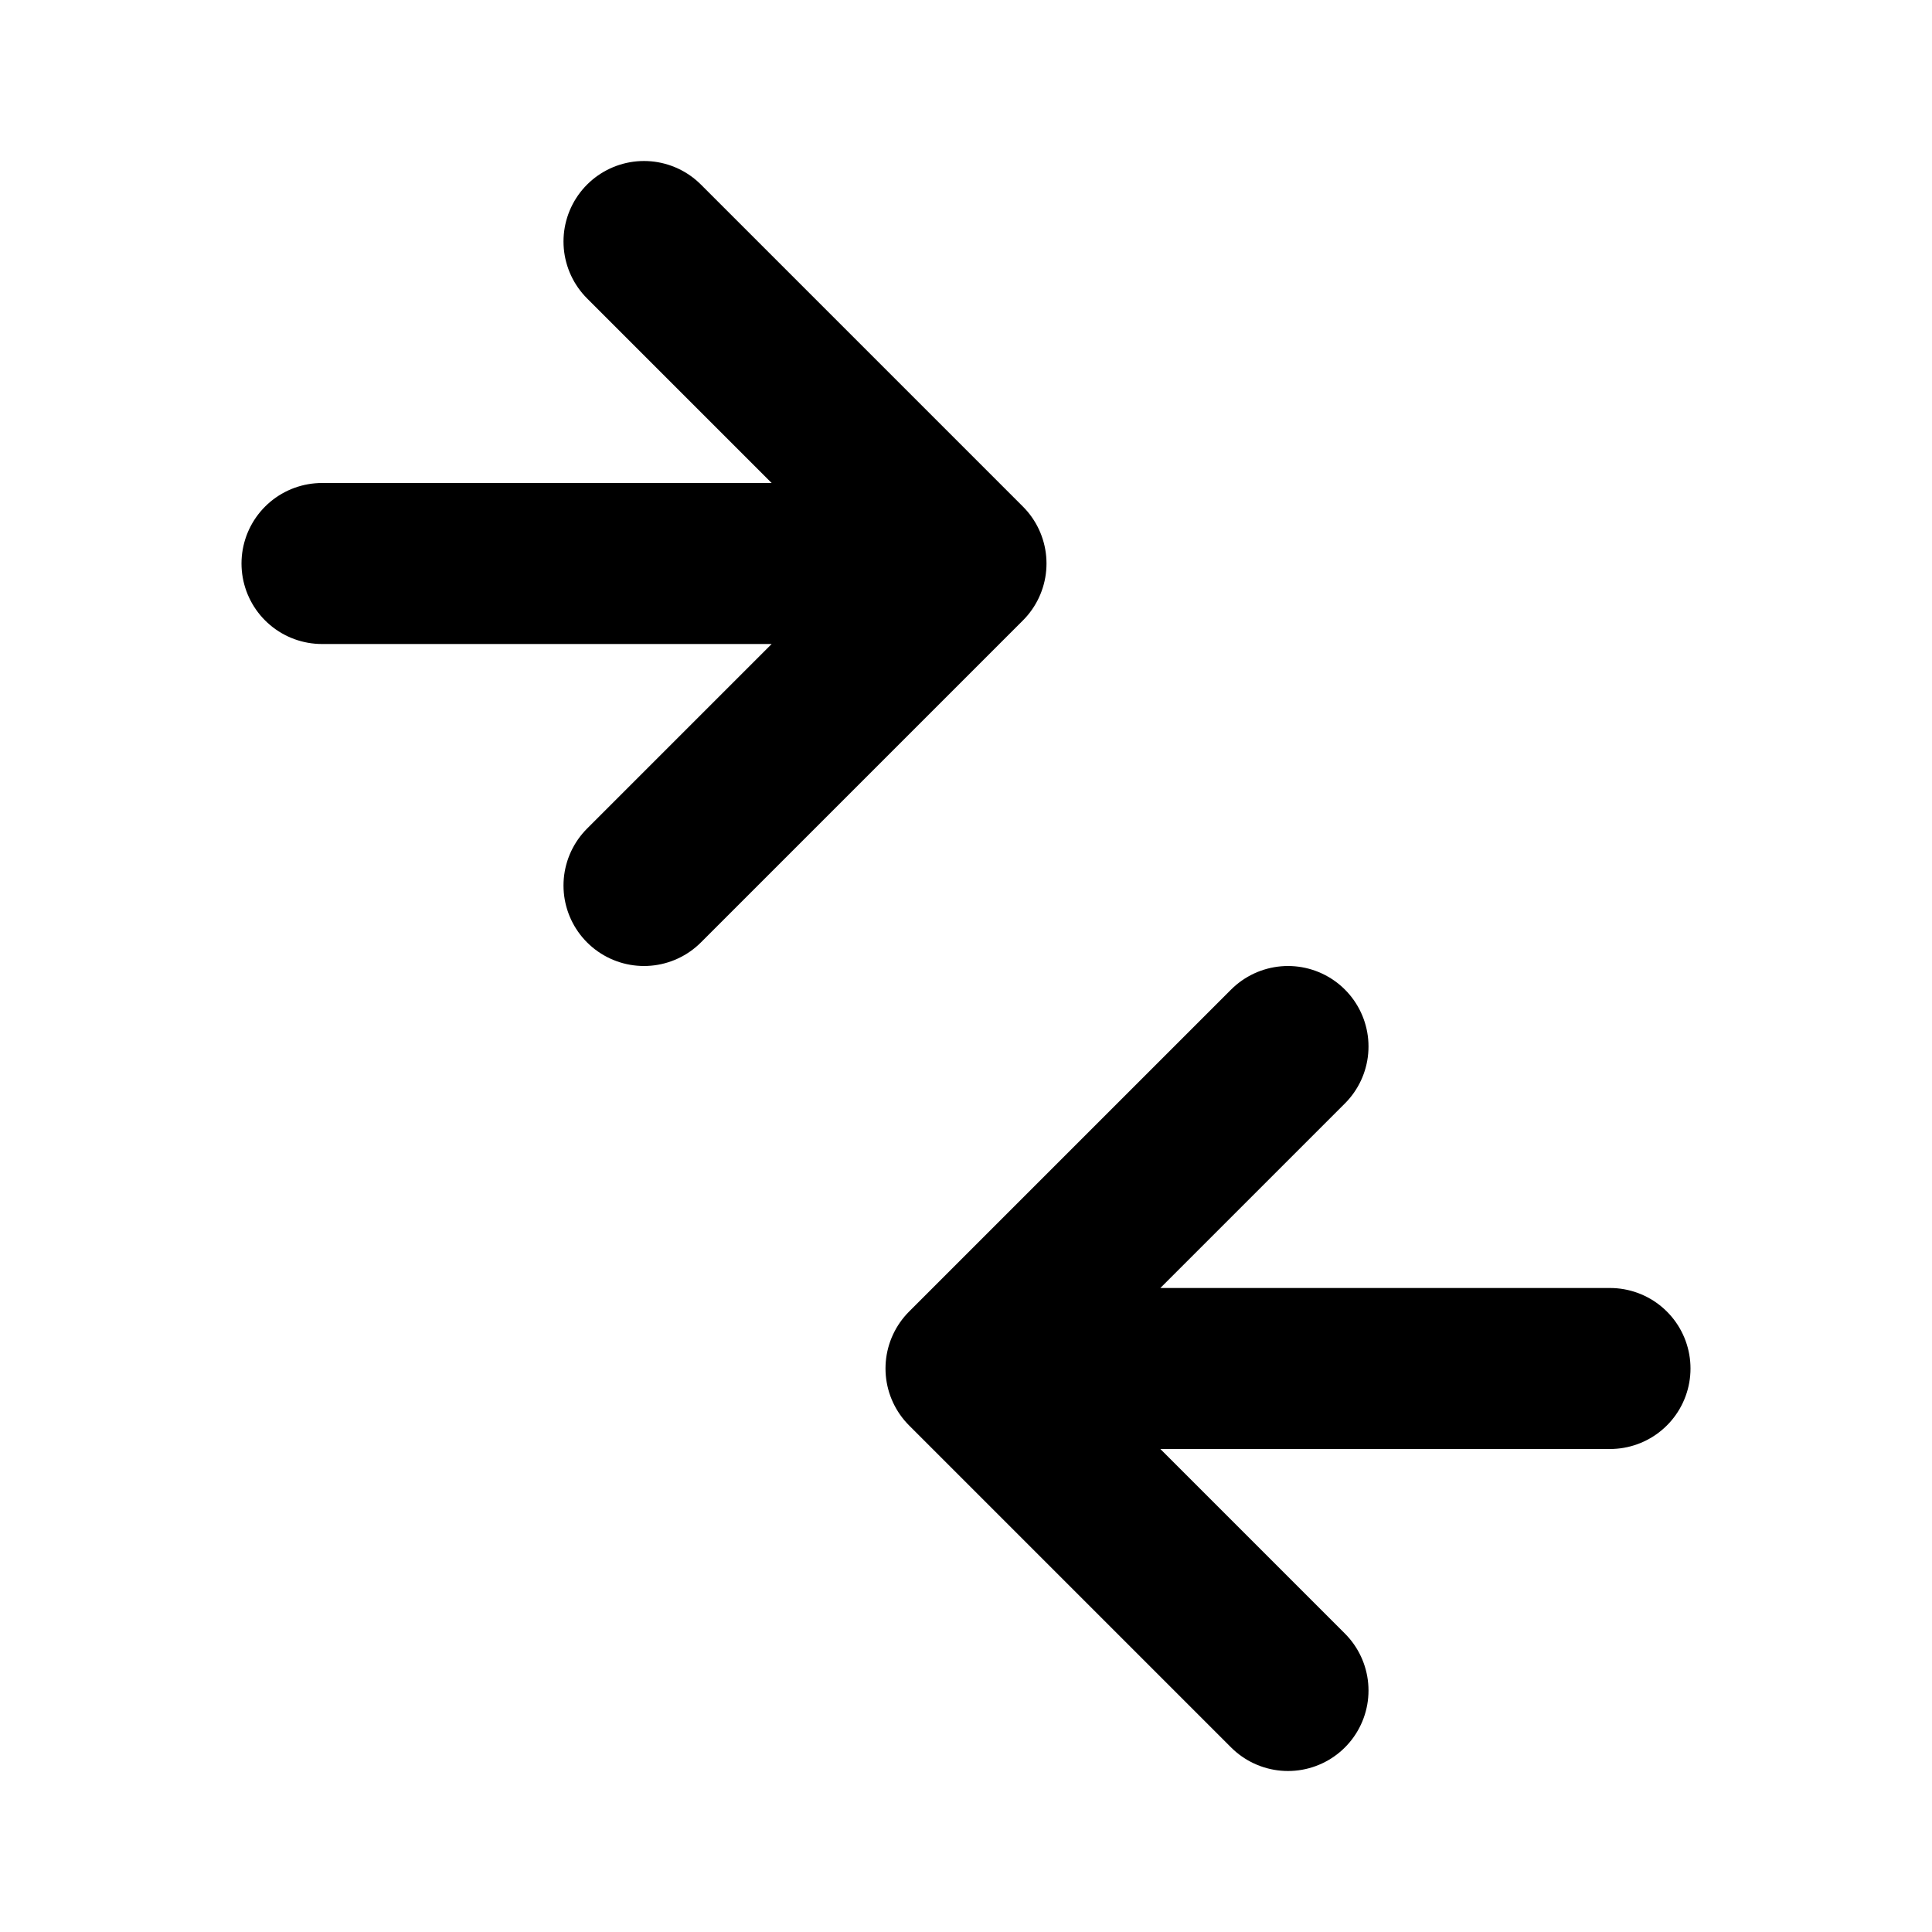
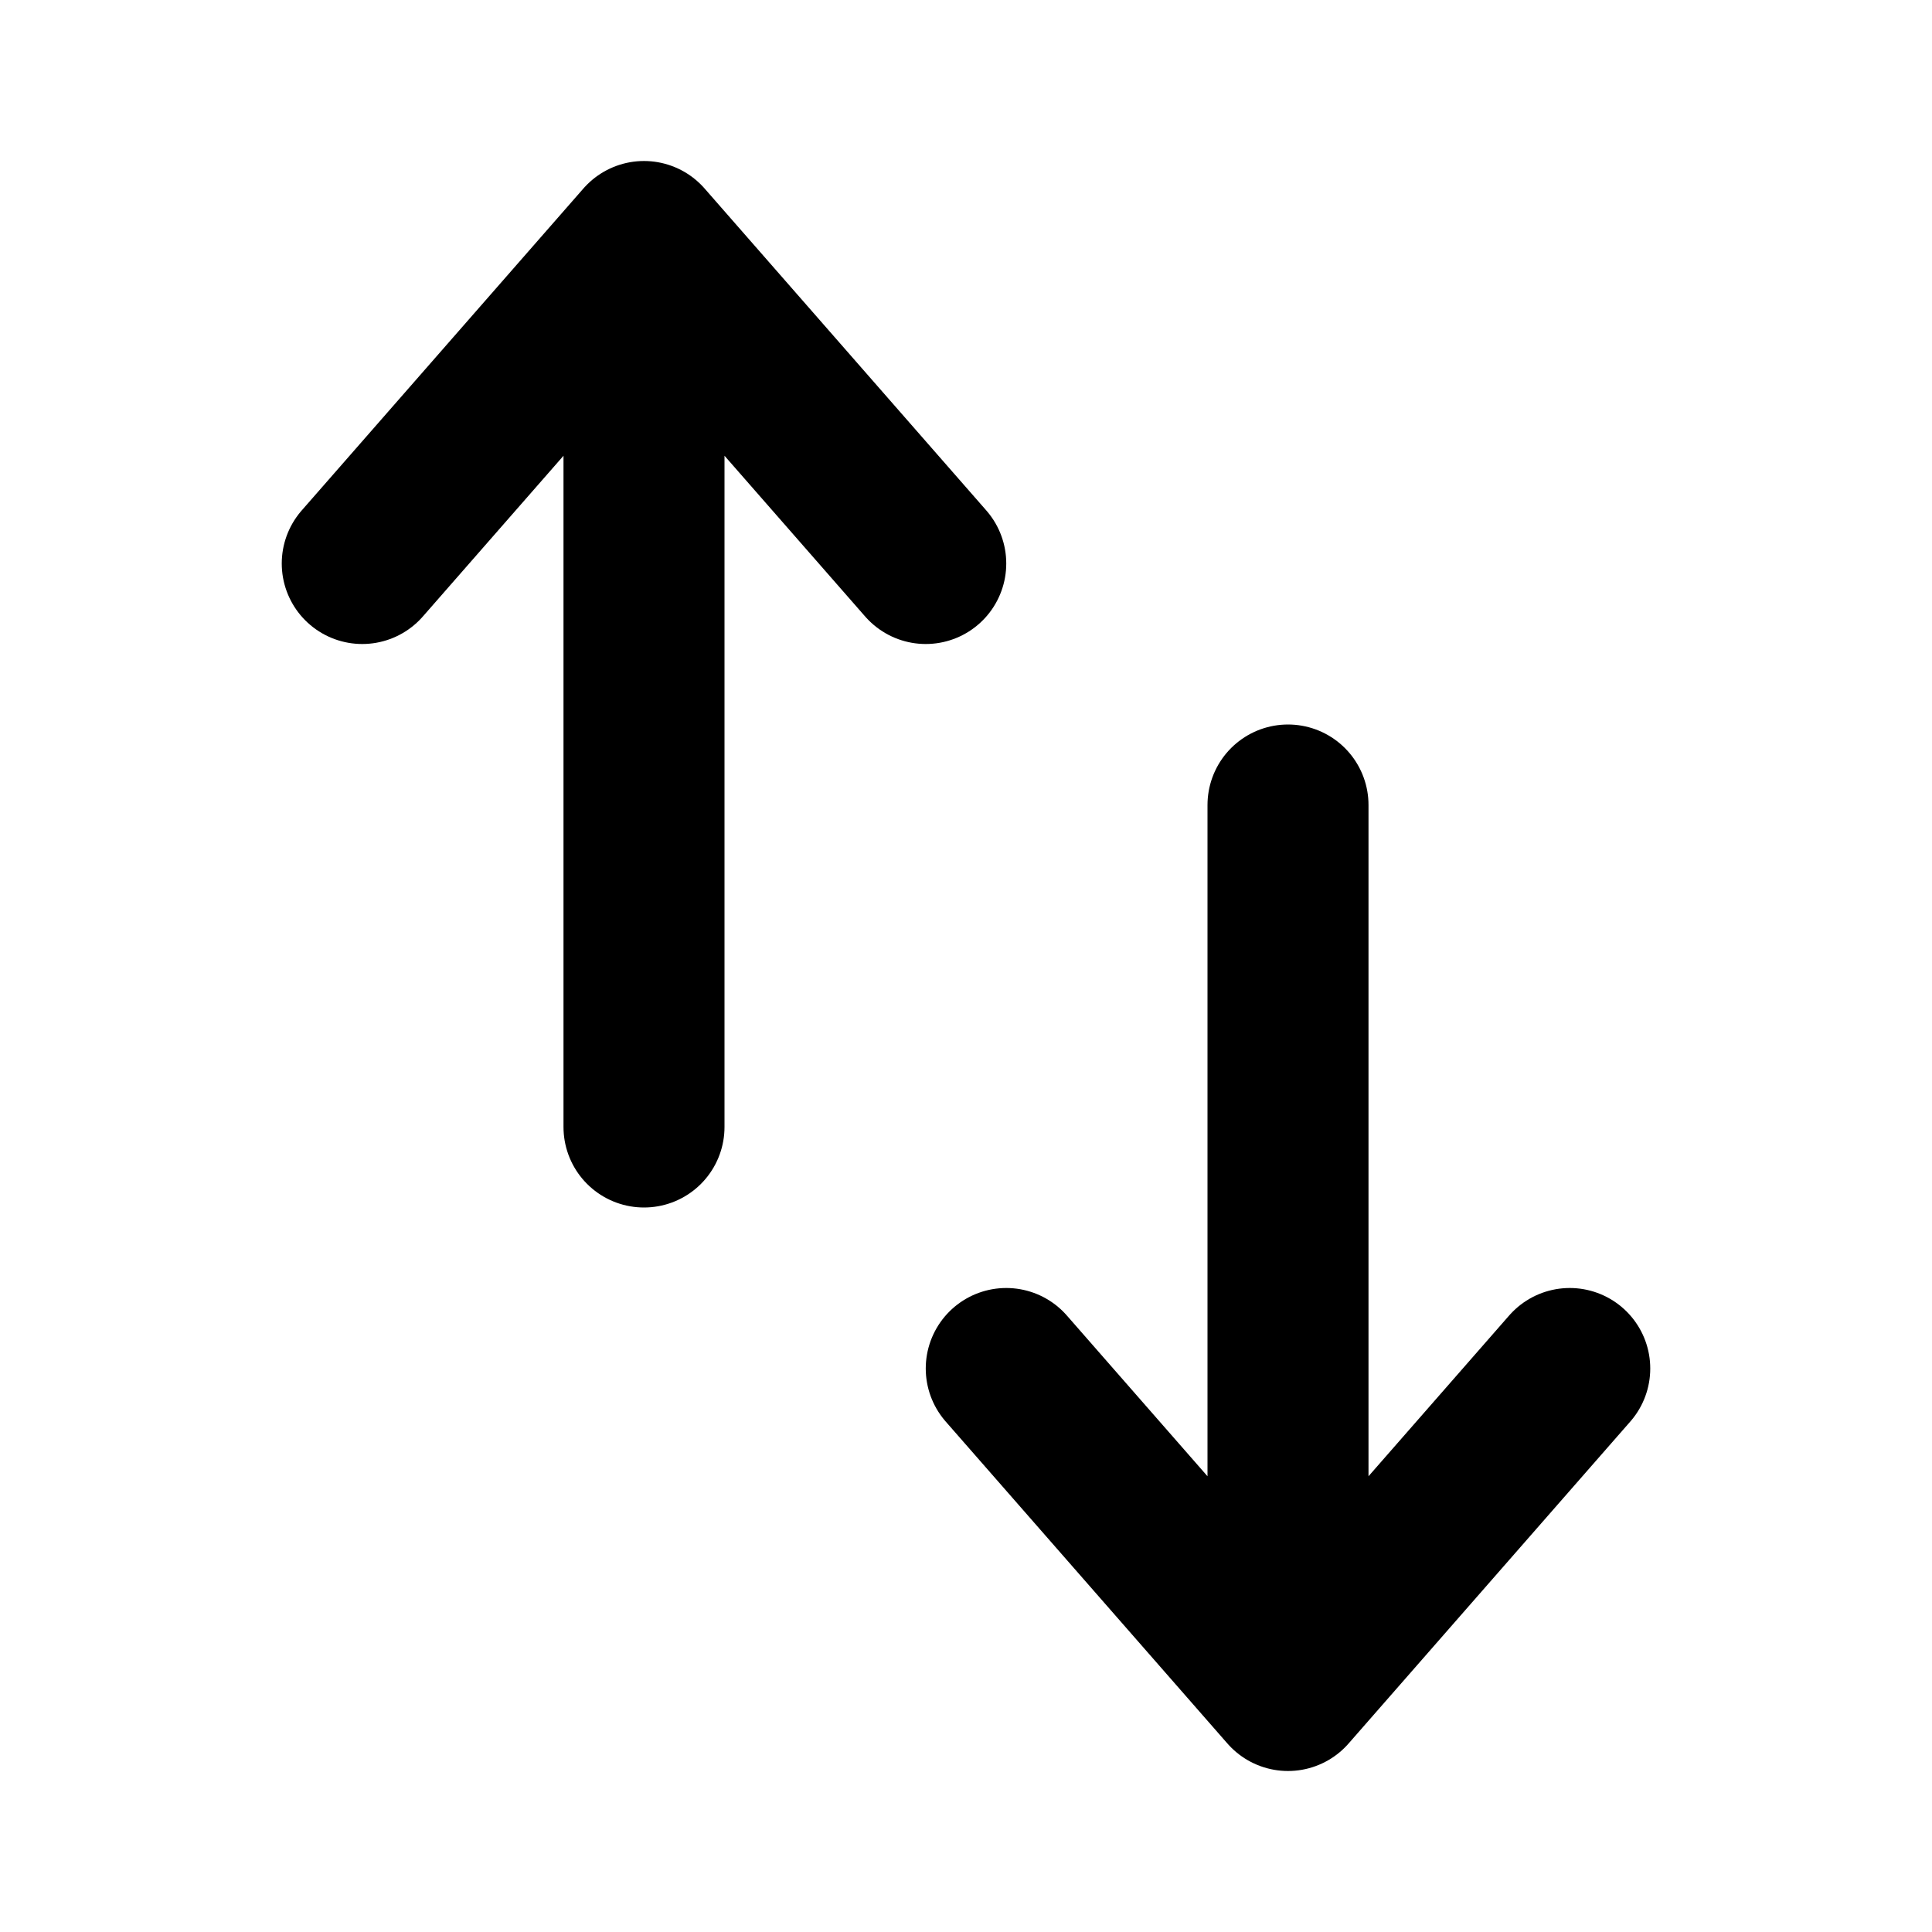
<svg xmlns="http://www.w3.org/2000/svg" viewBox="0 0 24 24" fill="none" stroke="currentColor" stroke-width="2" stroke-linecap="round" stroke-linejoin="round">
-   <path d="m8 3 4 4-4 4M12 7H4m12 14-4-4 4-4M12 17h8" />
+   <path d="M8 3v11m-3.5-7L8 3l3.5 4M16 21V10m-3.5 7 3.5 4 3.5-4" />
</svg>
